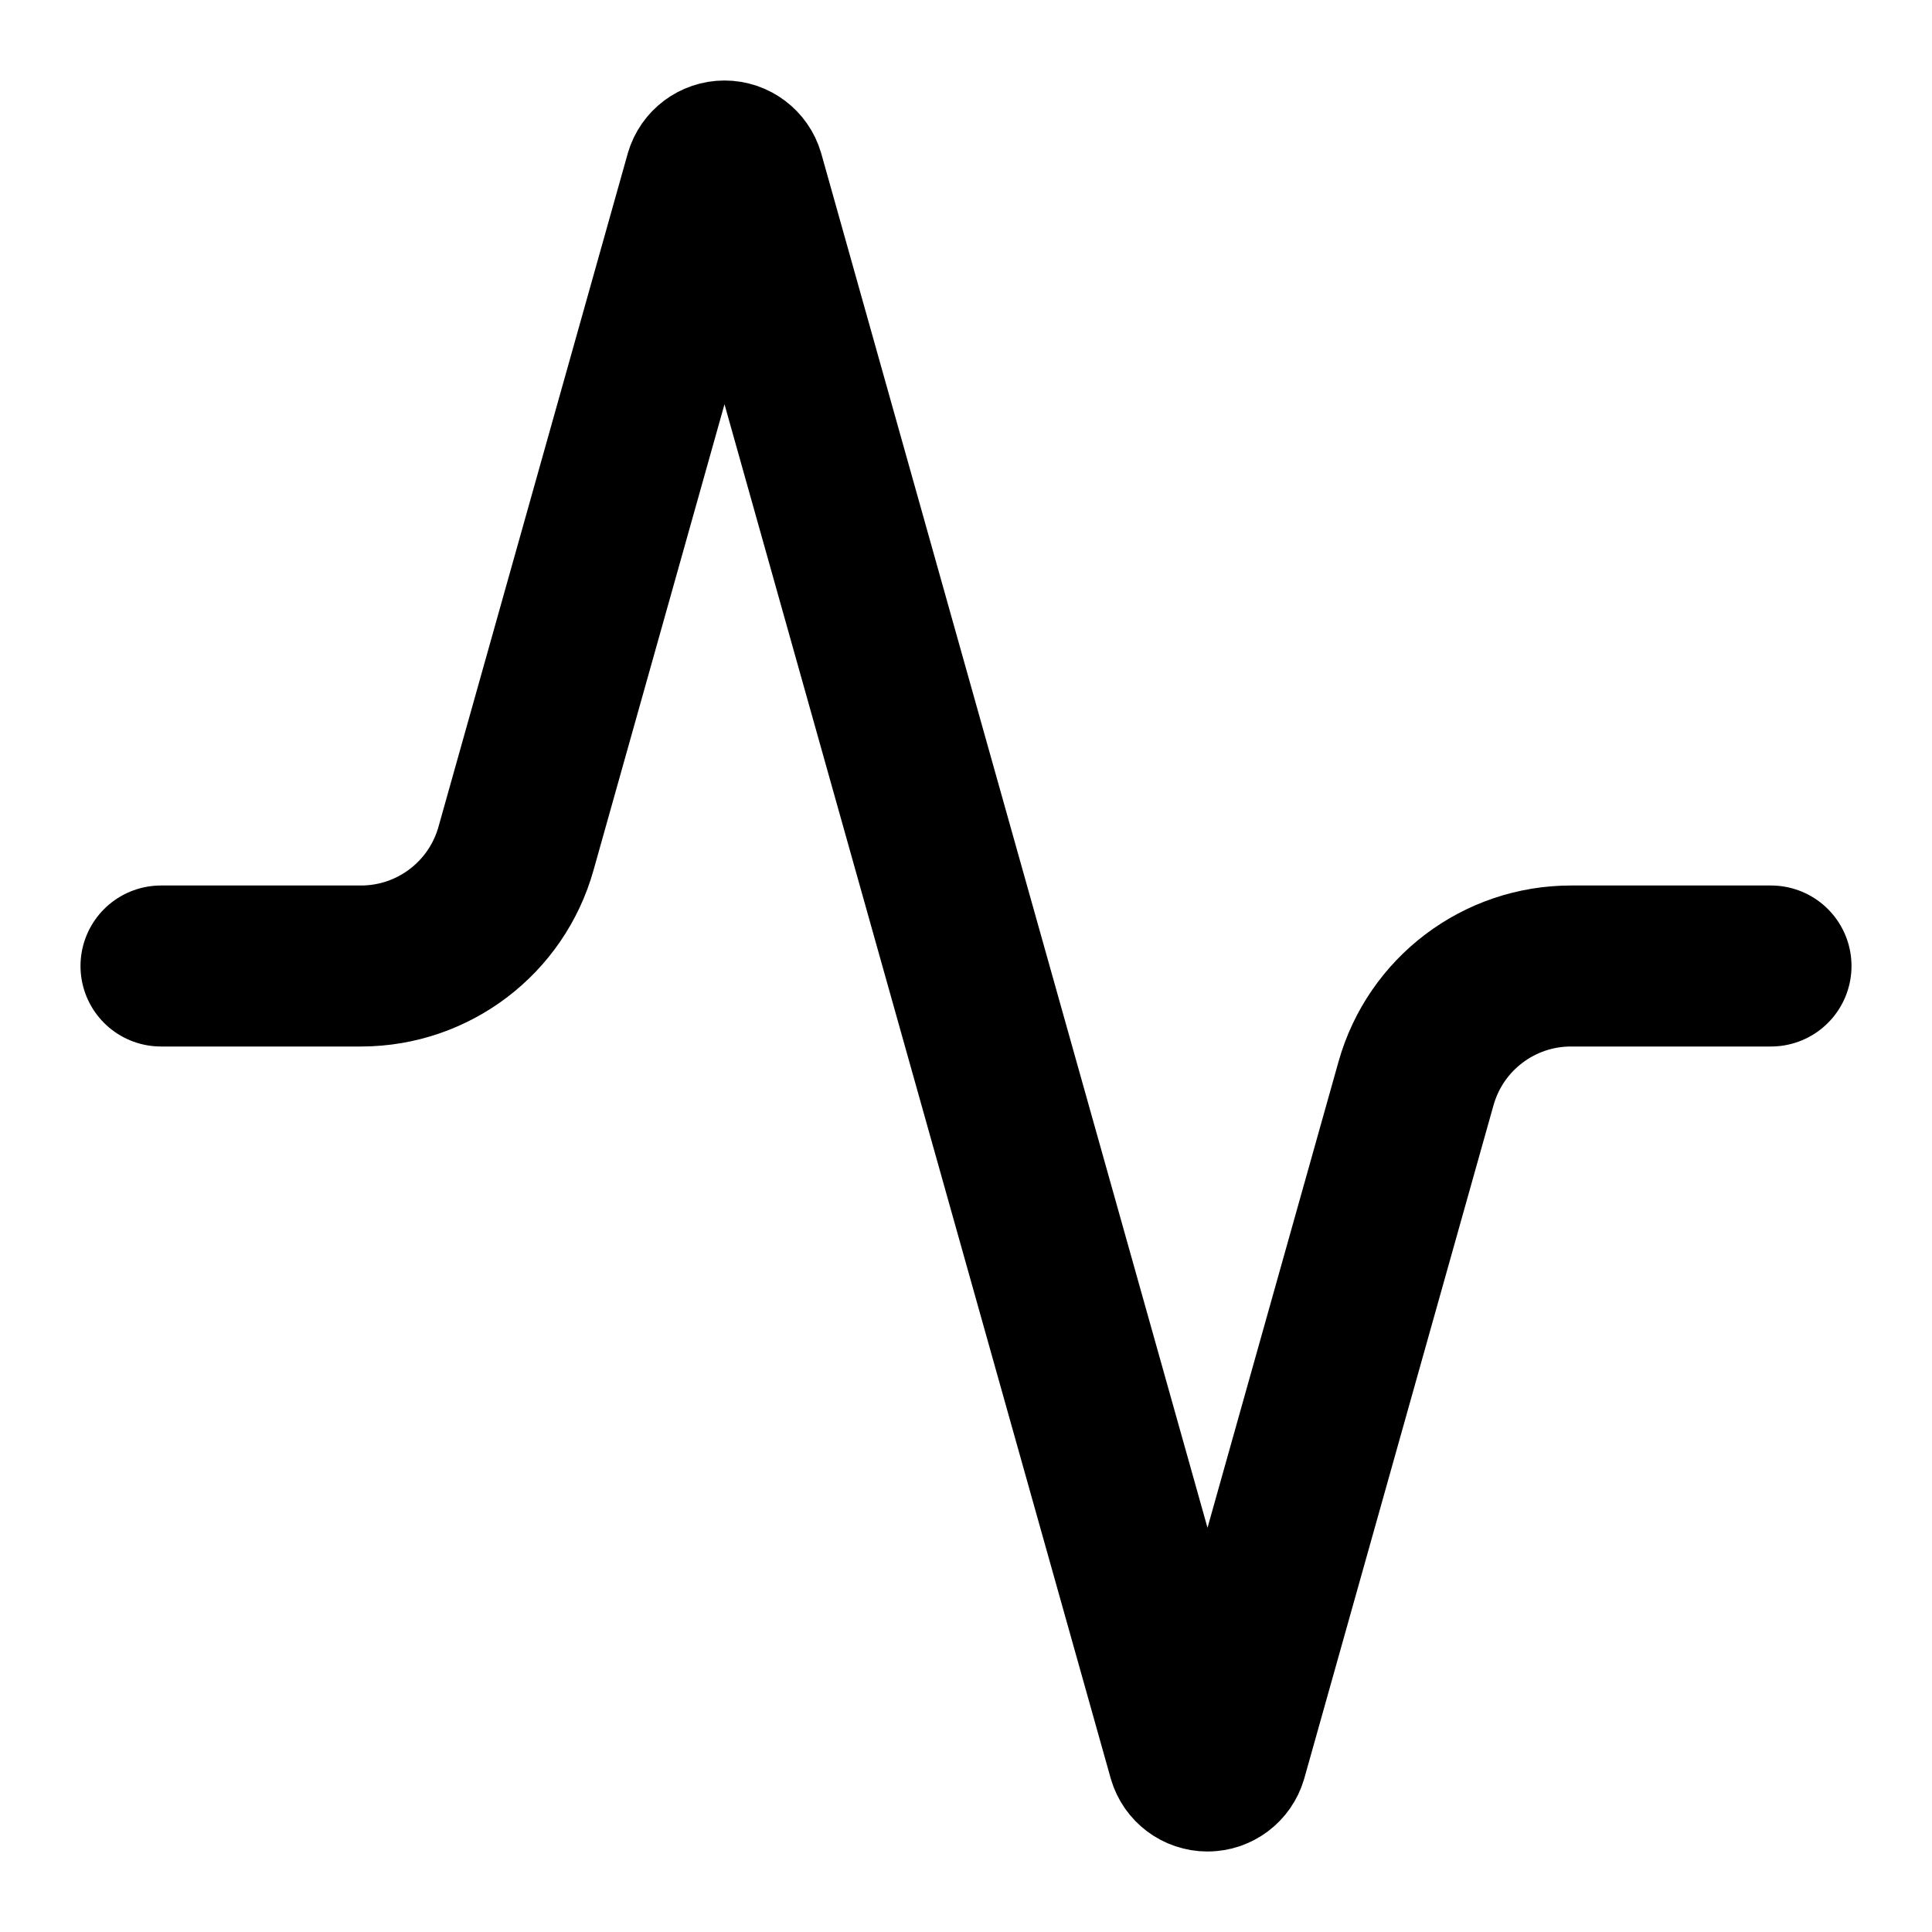
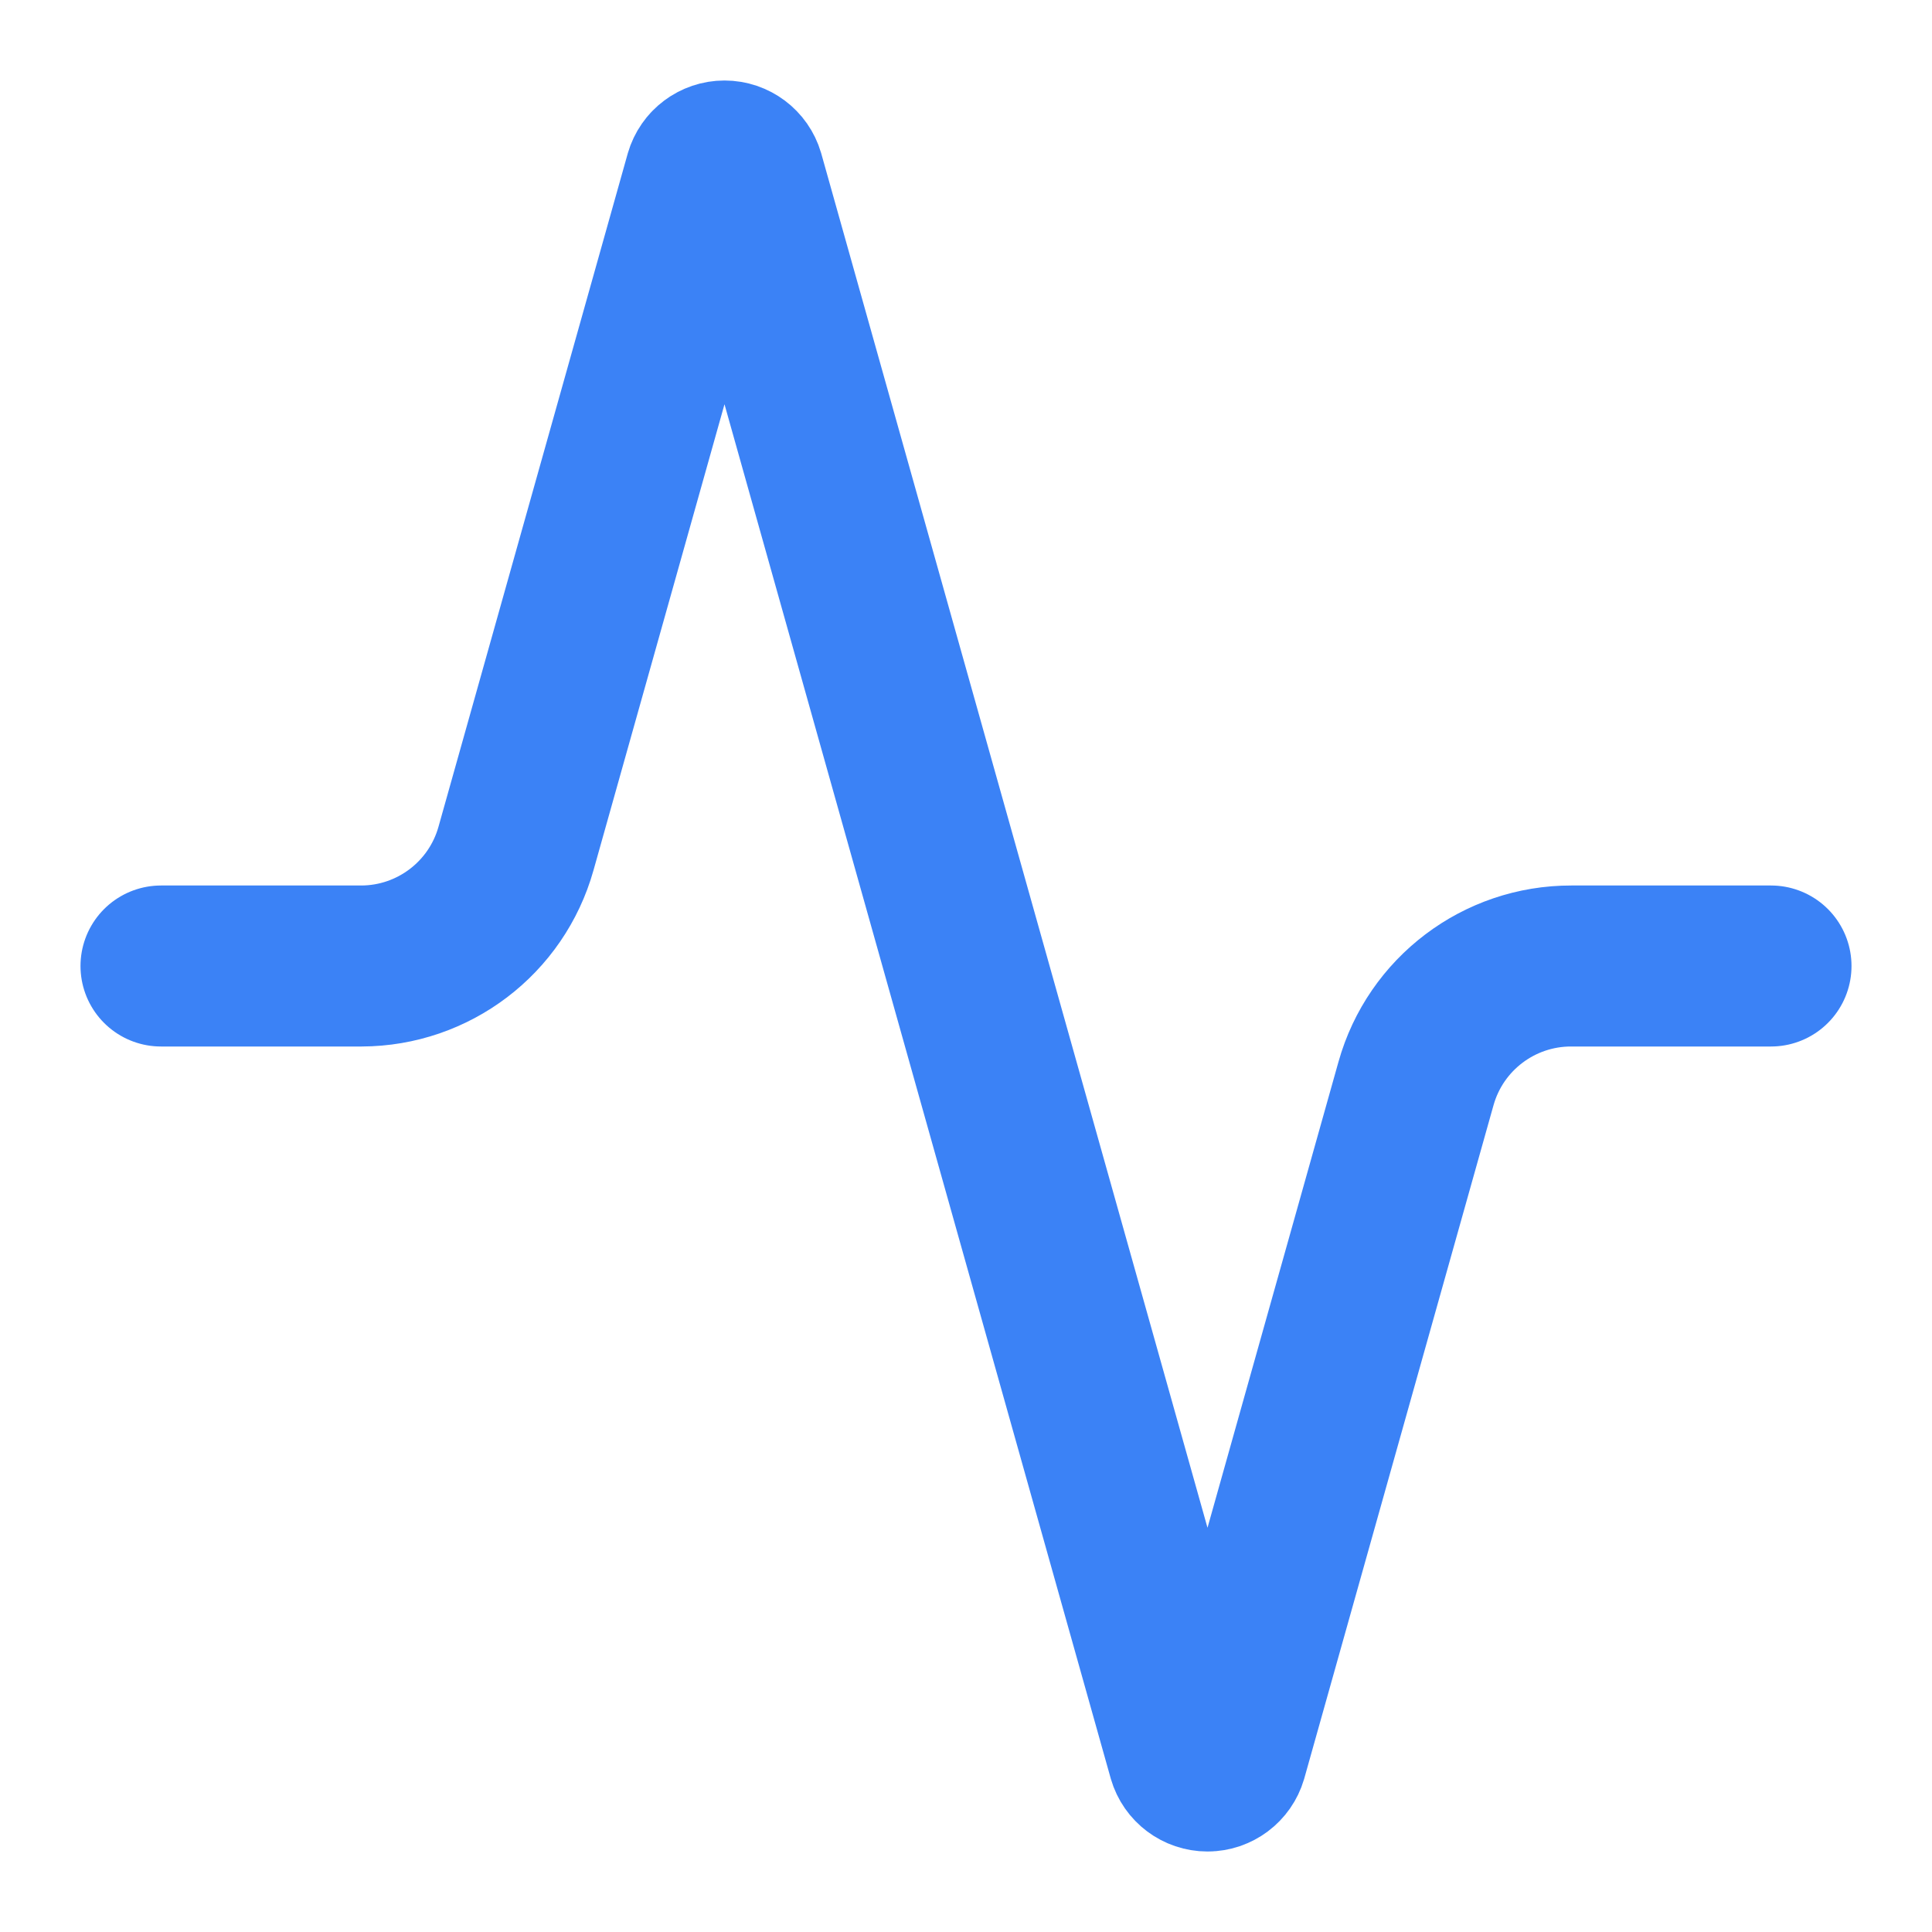
- <svg xmlns="http://www.w3.org/2000/svg" width="24" height="24" viewBox="0 0 24 24" fill="none" stroke="currentColor" stroke-width="2" stroke-linecap="round" stroke-linejoin="round" class="lucide lucide-activity-icon lucide-activity">
+ <svg xmlns="http://www.w3.org/2000/svg" width="24" height="24" viewBox="0 0 24 24" fill="none" stroke="#3b82f6" stroke-width="2" stroke-linecap="round" stroke-linejoin="round" class="lucide lucide-activity-icon lucide-activity">
  <path d="M22 12h-2.48a2 2 0 0 0-1.93 1.46l-2.35 8.36a.25.25 0 0 1-.48 0L9.24 2.18a.25.25 0 0 0-.48 0l-2.35 8.36A2 2 0 0 1 4.49 12H2" />
</svg>
